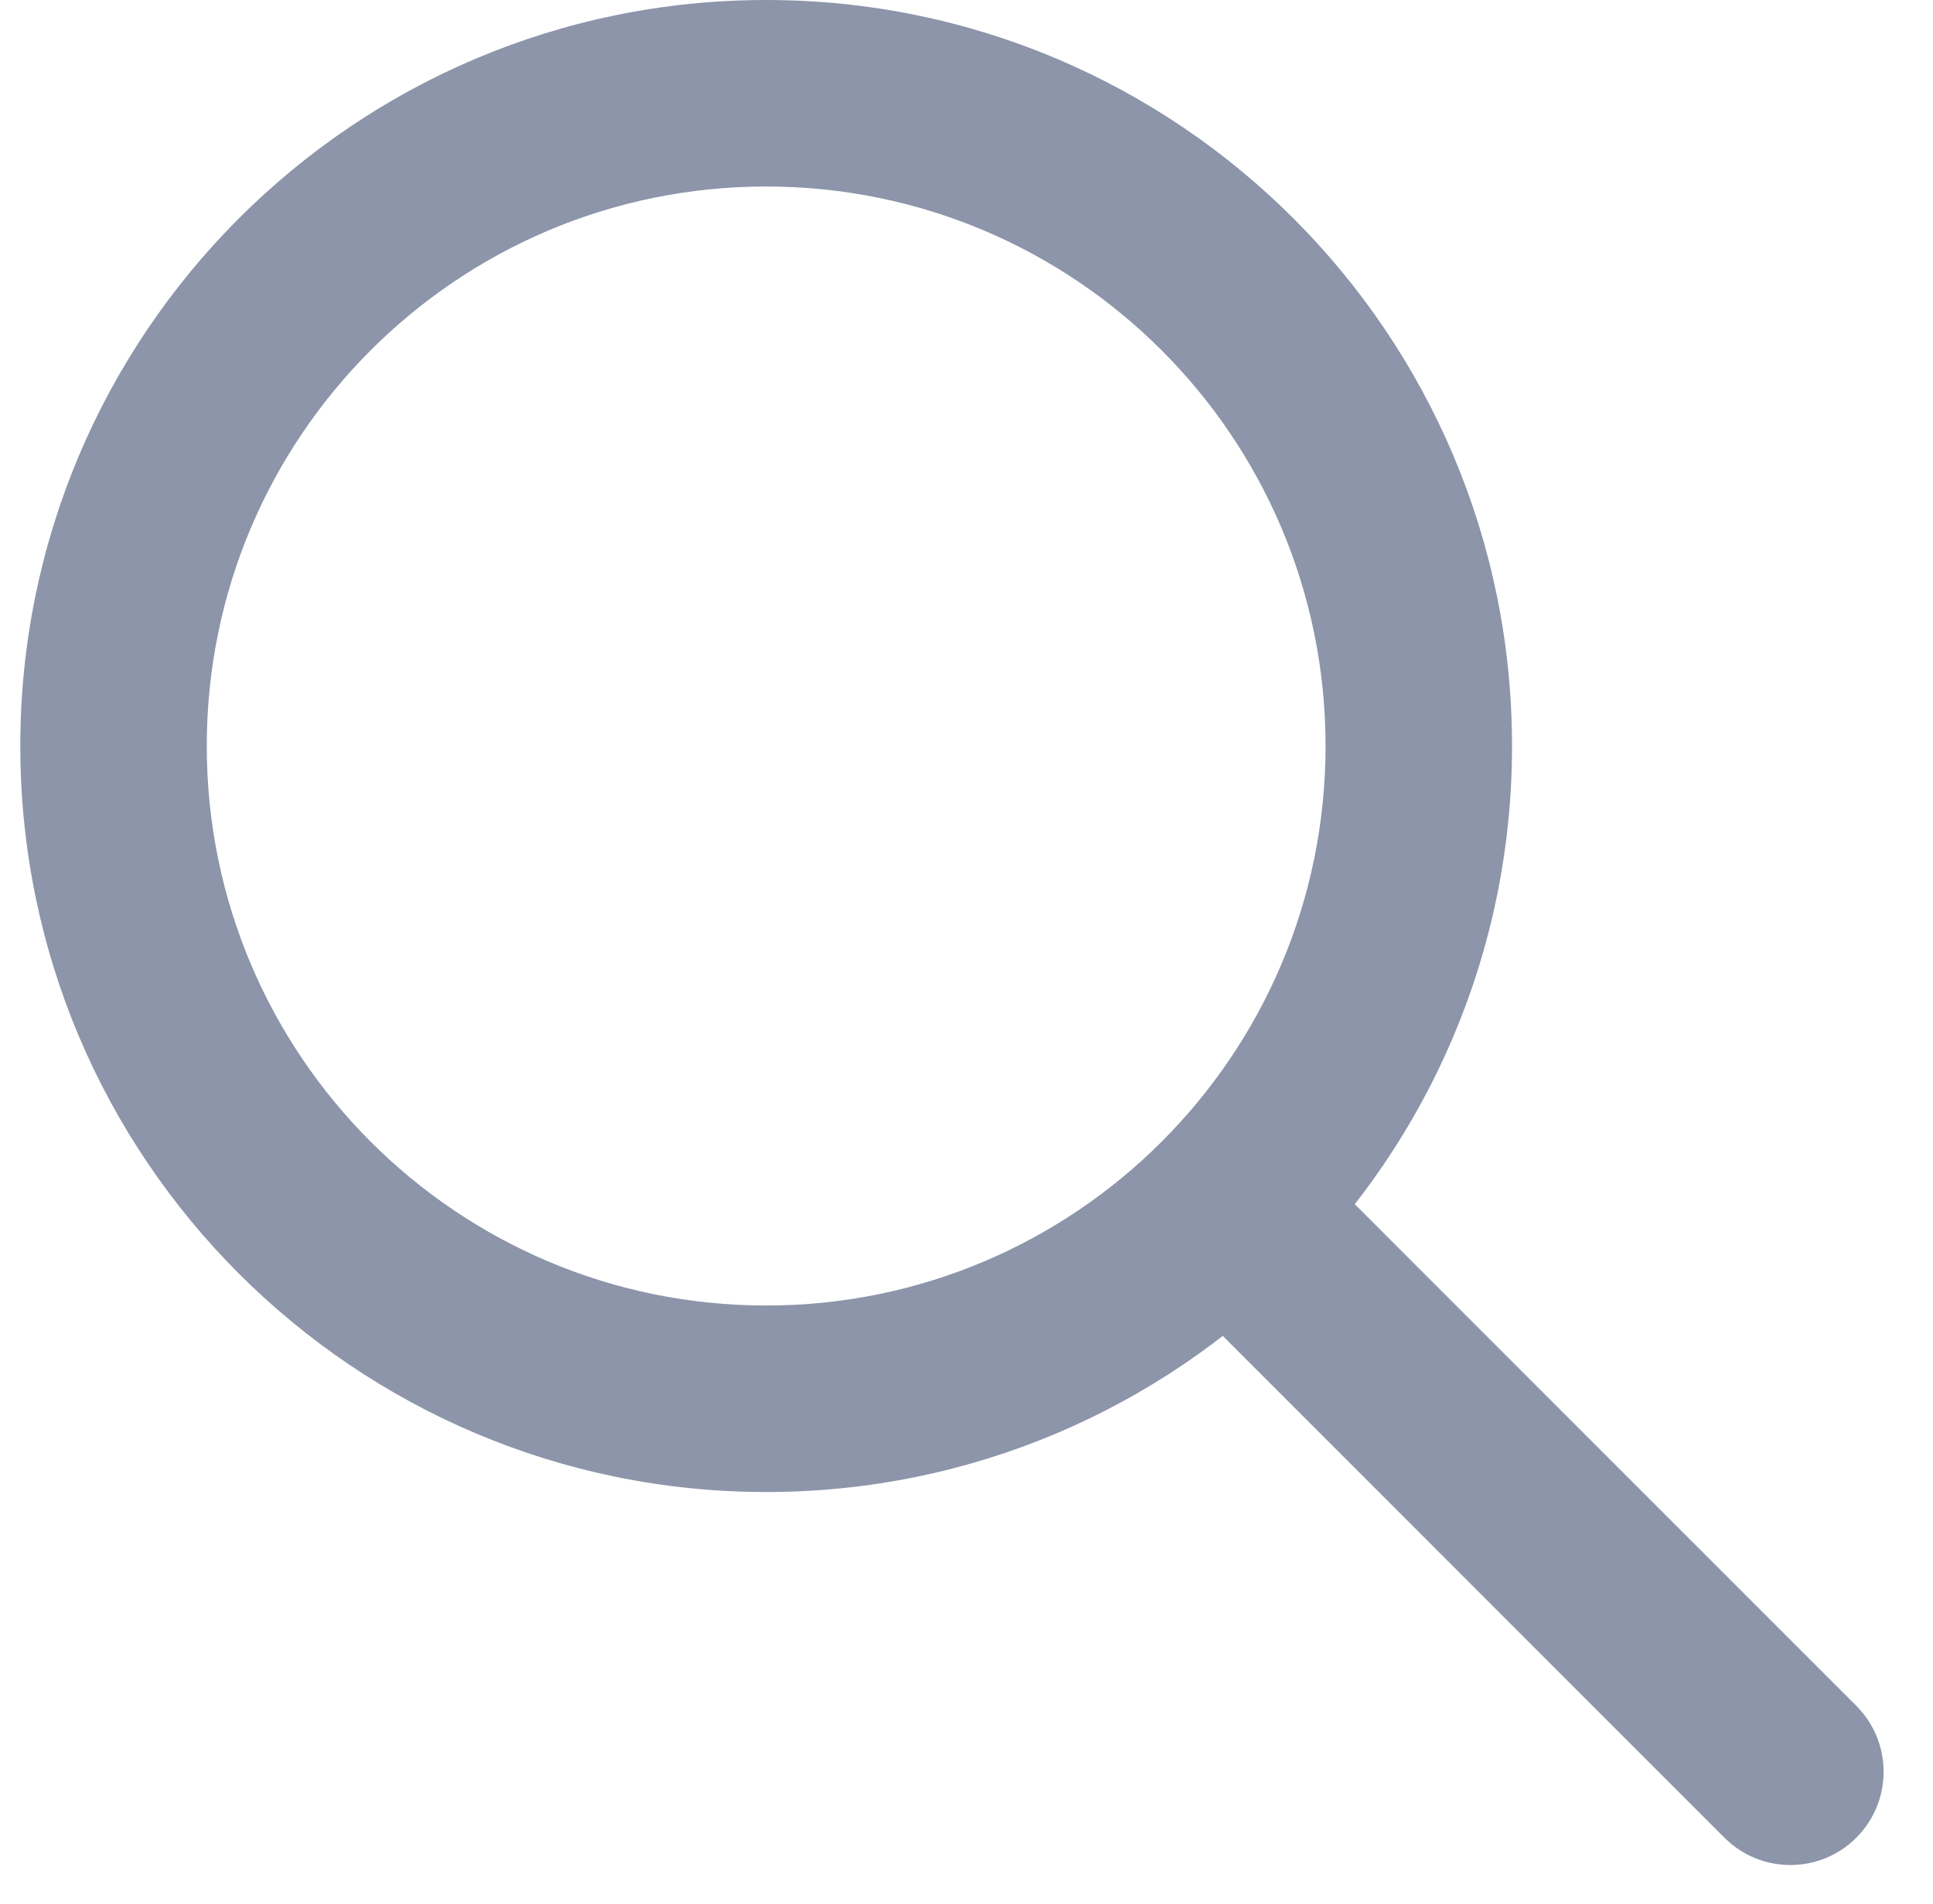
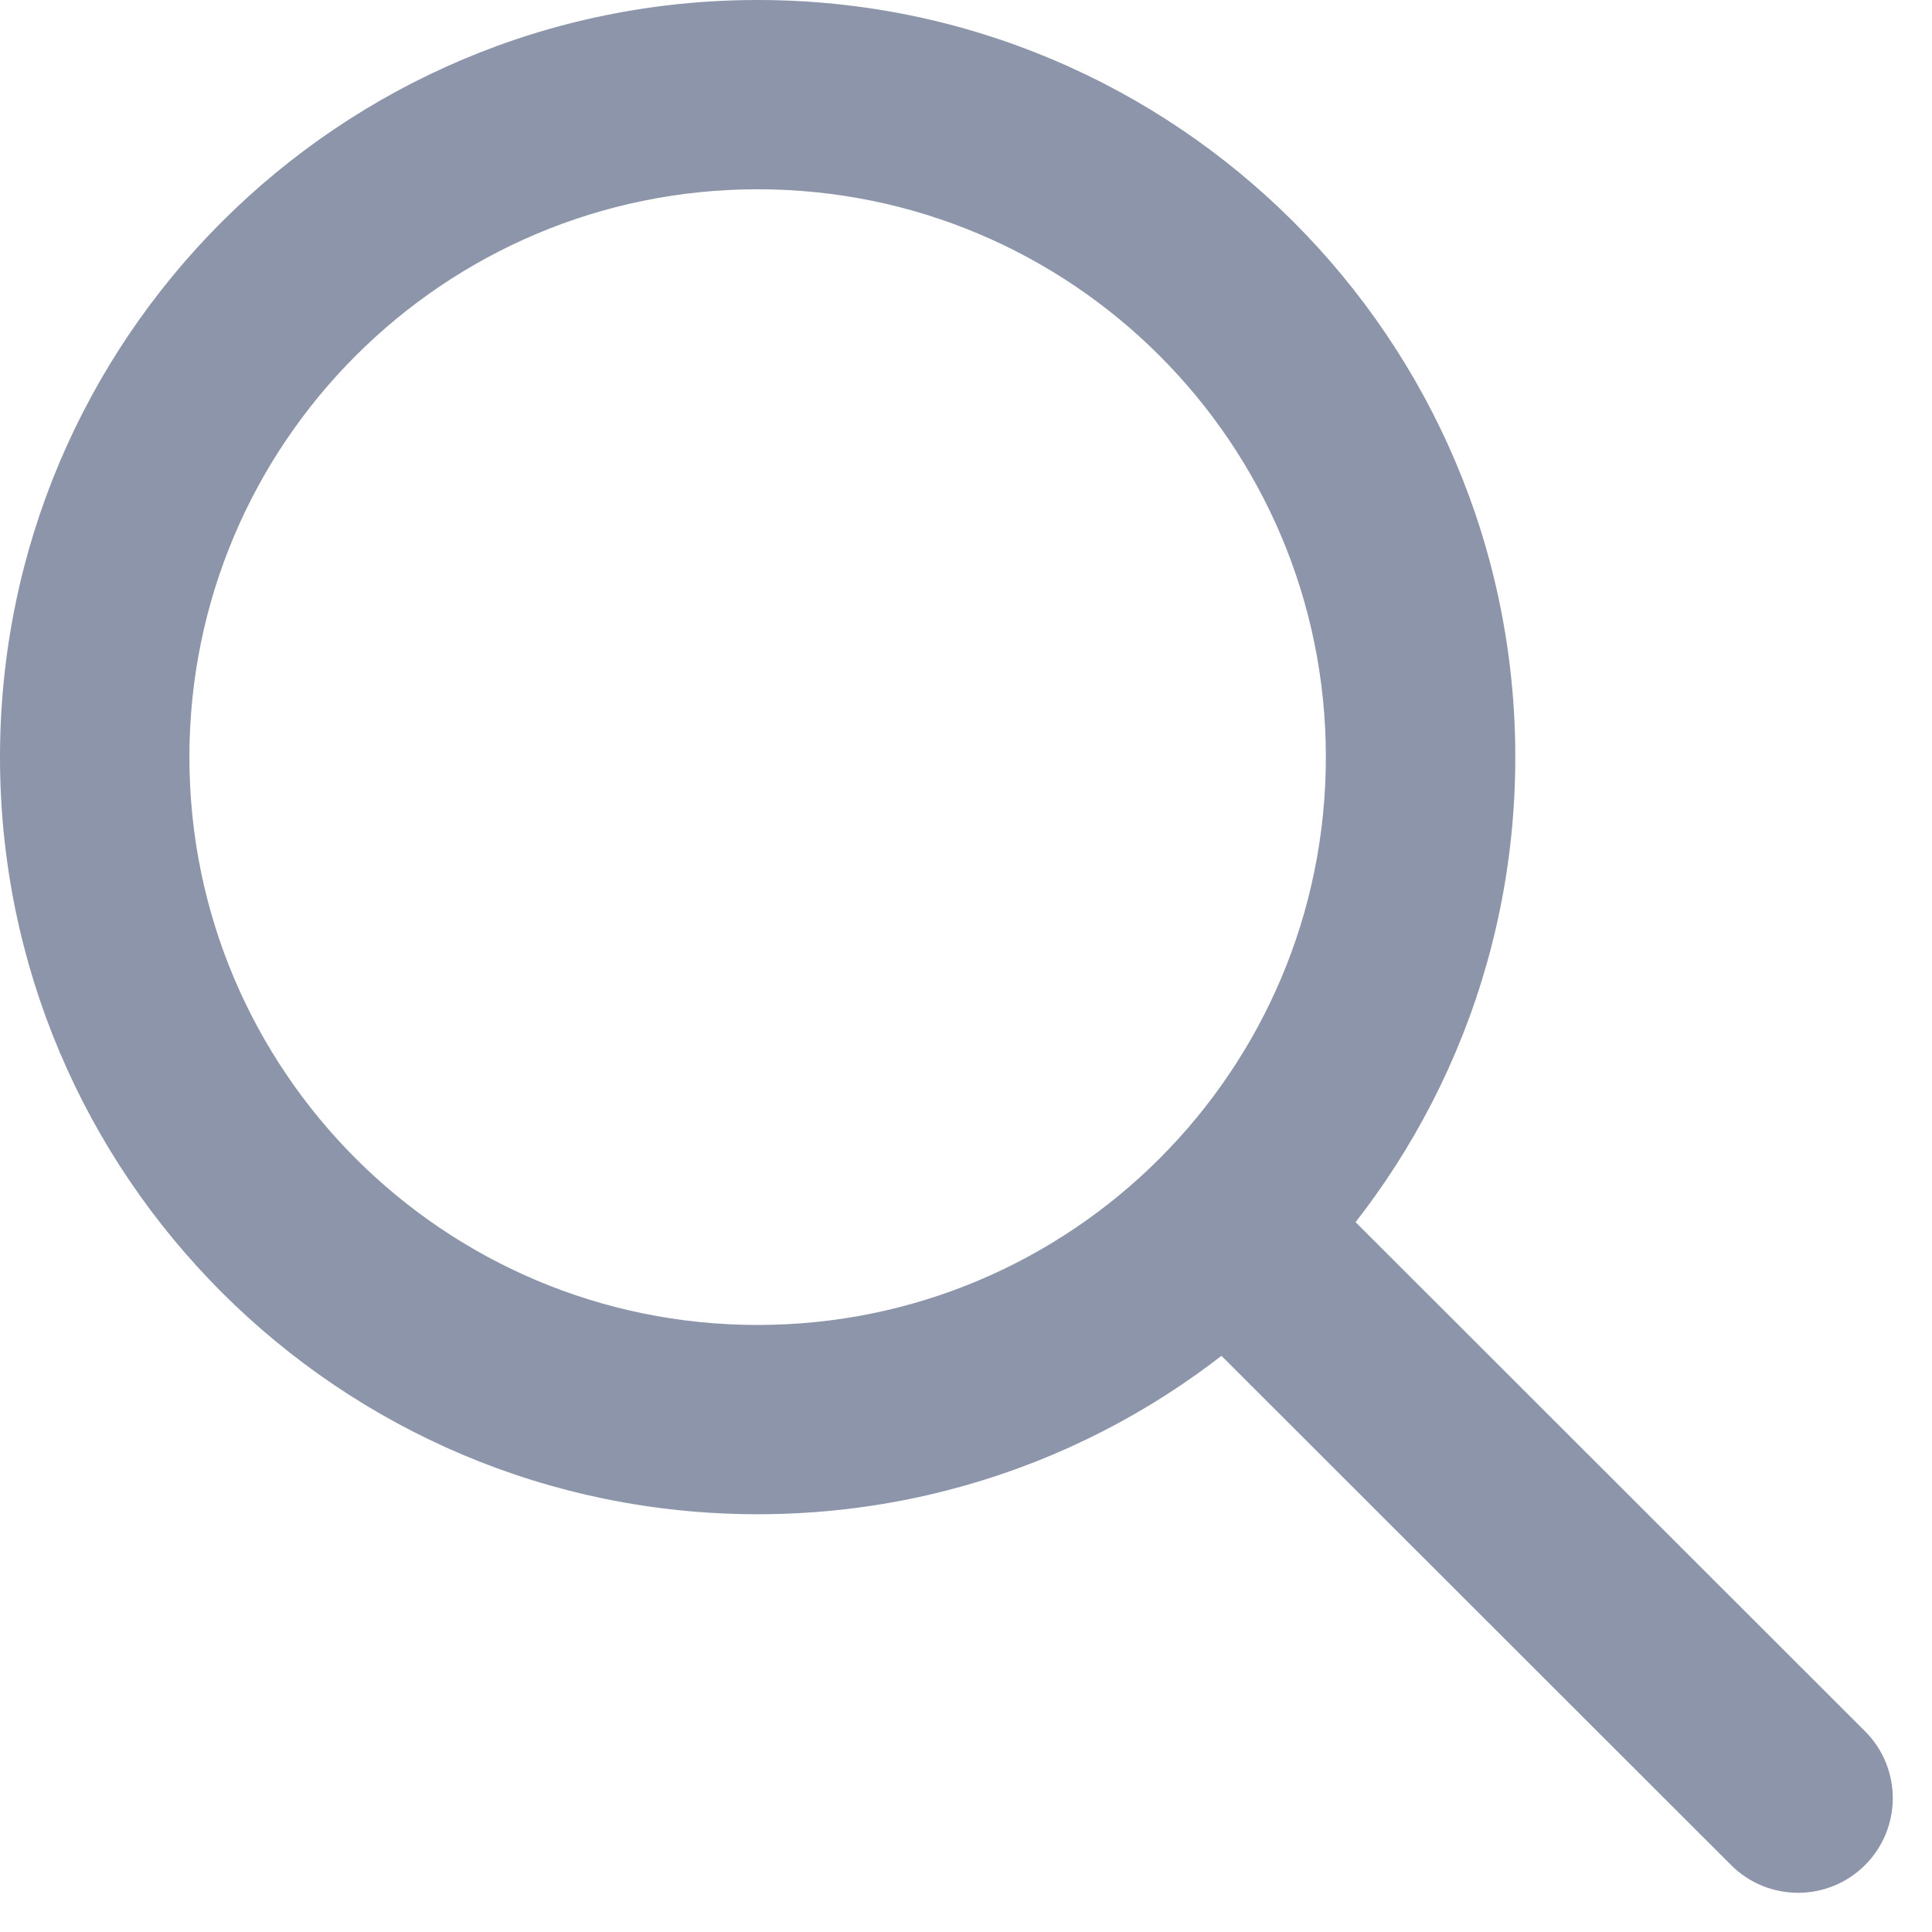
- <svg xmlns="http://www.w3.org/2000/svg" width="65" height="64" viewBox="0 0 65 64" fill="none">
-   <path fill-rule="evenodd" clip-rule="evenodd" d="M25.763 43.891C36.152 43.891 44.574 35.469 44.574 25.081C44.574 14.692 36.152 6.27 25.763 6.27C15.374 6.27 6.953 14.692 6.953 25.081C6.953 35.469 15.374 43.891 25.763 43.891ZM25.763 50.161C39.615 50.161 50.844 38.932 50.844 25.081C50.844 11.229 39.615 0 25.763 0C11.912 0 0.683 11.229 0.683 25.081C0.683 38.932 11.912 50.161 25.763 50.161Z" fill="#8C95A9" />
-   <path fill-rule="evenodd" clip-rule="evenodd" d="M44.782 39.711L62.421 57.349C63.645 58.574 63.645 60.559 62.421 61.783C61.197 63.008 59.212 63.008 57.987 61.783L40.349 44.145L44.782 39.711Z" fill="#8C95A9" />
+ <svg xmlns="http://www.w3.org/2000/svg" width="60" height="60" viewBox="0 0 60 60" fill="none">
+   <path fill-rule="evenodd" clip-rule="evenodd" d="M23.529 41.148C33.276 41.148 41.176 33.252 41.176 23.513C41.176 13.774 33.276 5.878 23.529 5.878C13.783 5.878 5.882 13.774 5.882 23.513C5.882 33.252 13.783 41.148 23.529 41.148ZM23.529 47.026C36.524 47.026 47.059 36.499 47.059 23.513C47.059 10.527 36.524 0 23.529 0C10.534 0 0 10.527 0 23.513C0 36.499 10.534 47.026 23.529 47.026Z" fill="#8C95A9" />
+   <path fill-rule="evenodd" clip-rule="evenodd" d="M41.372 37.229L57.92 53.765C59.069 54.913 59.069 56.774 57.92 57.922C56.772 59.069 54.909 59.069 53.761 57.922L37.213 41.386L41.372 37.229Z" fill="#8C95A9" />
</svg>
